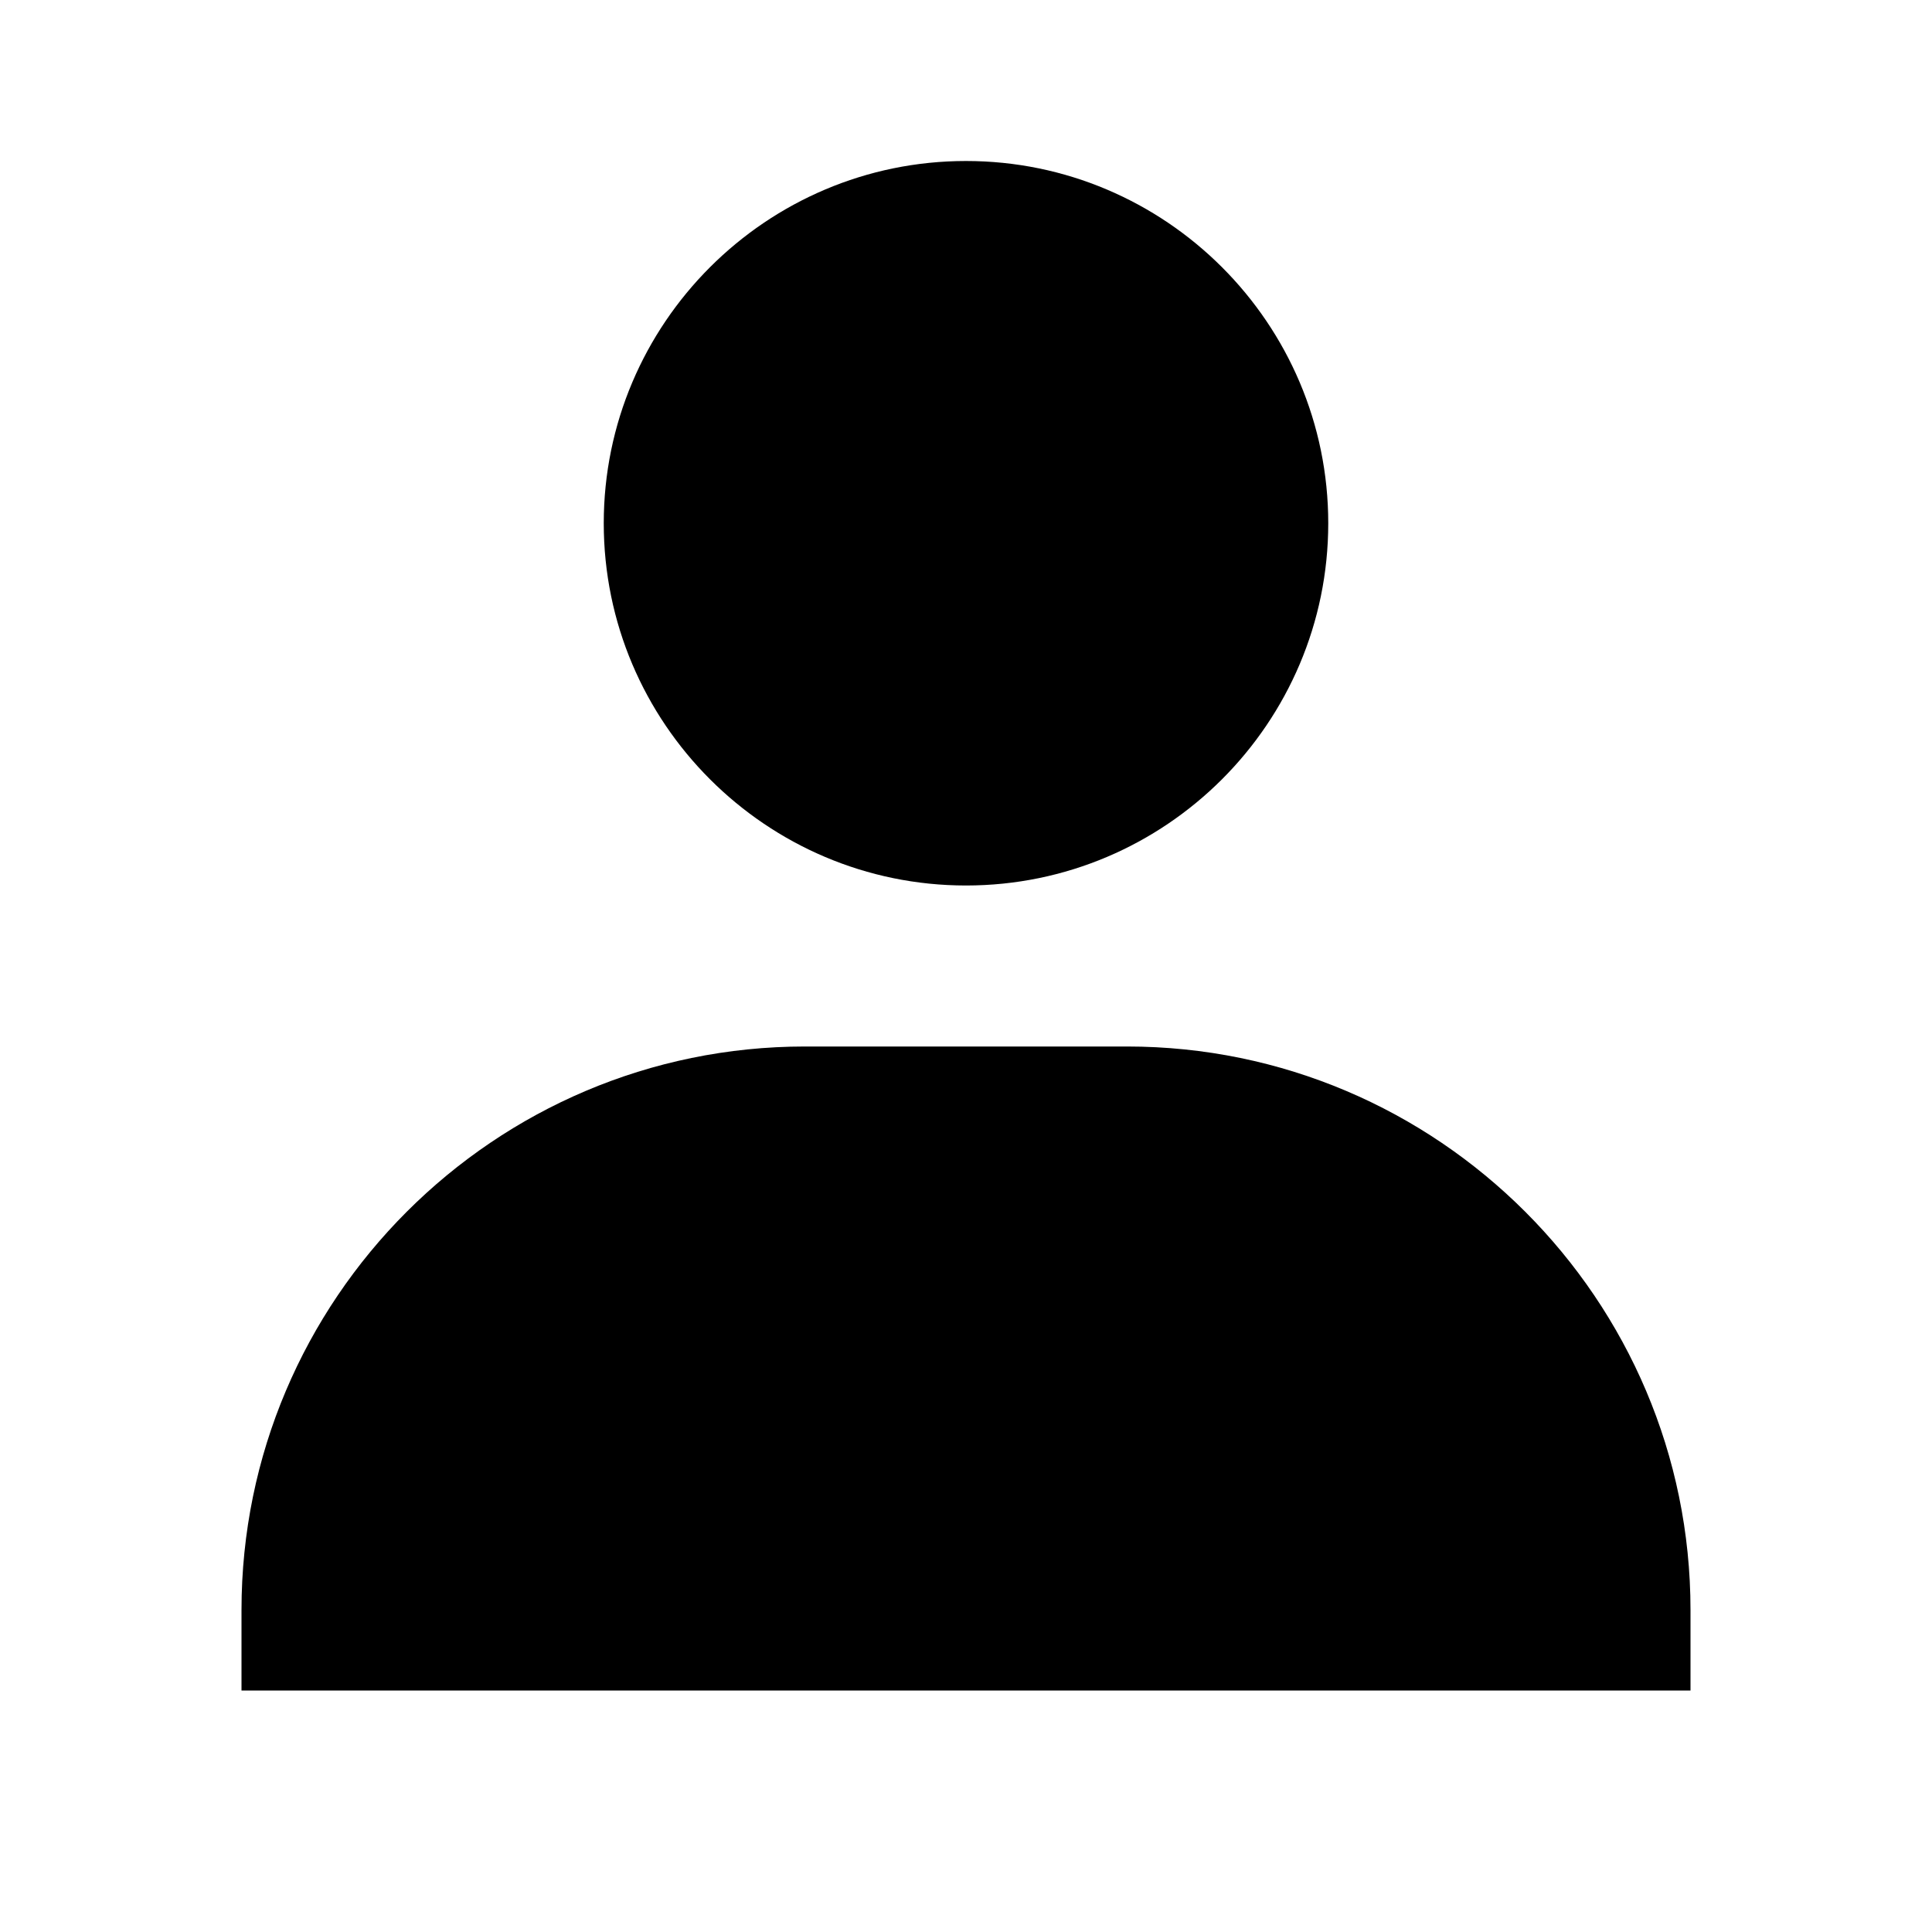
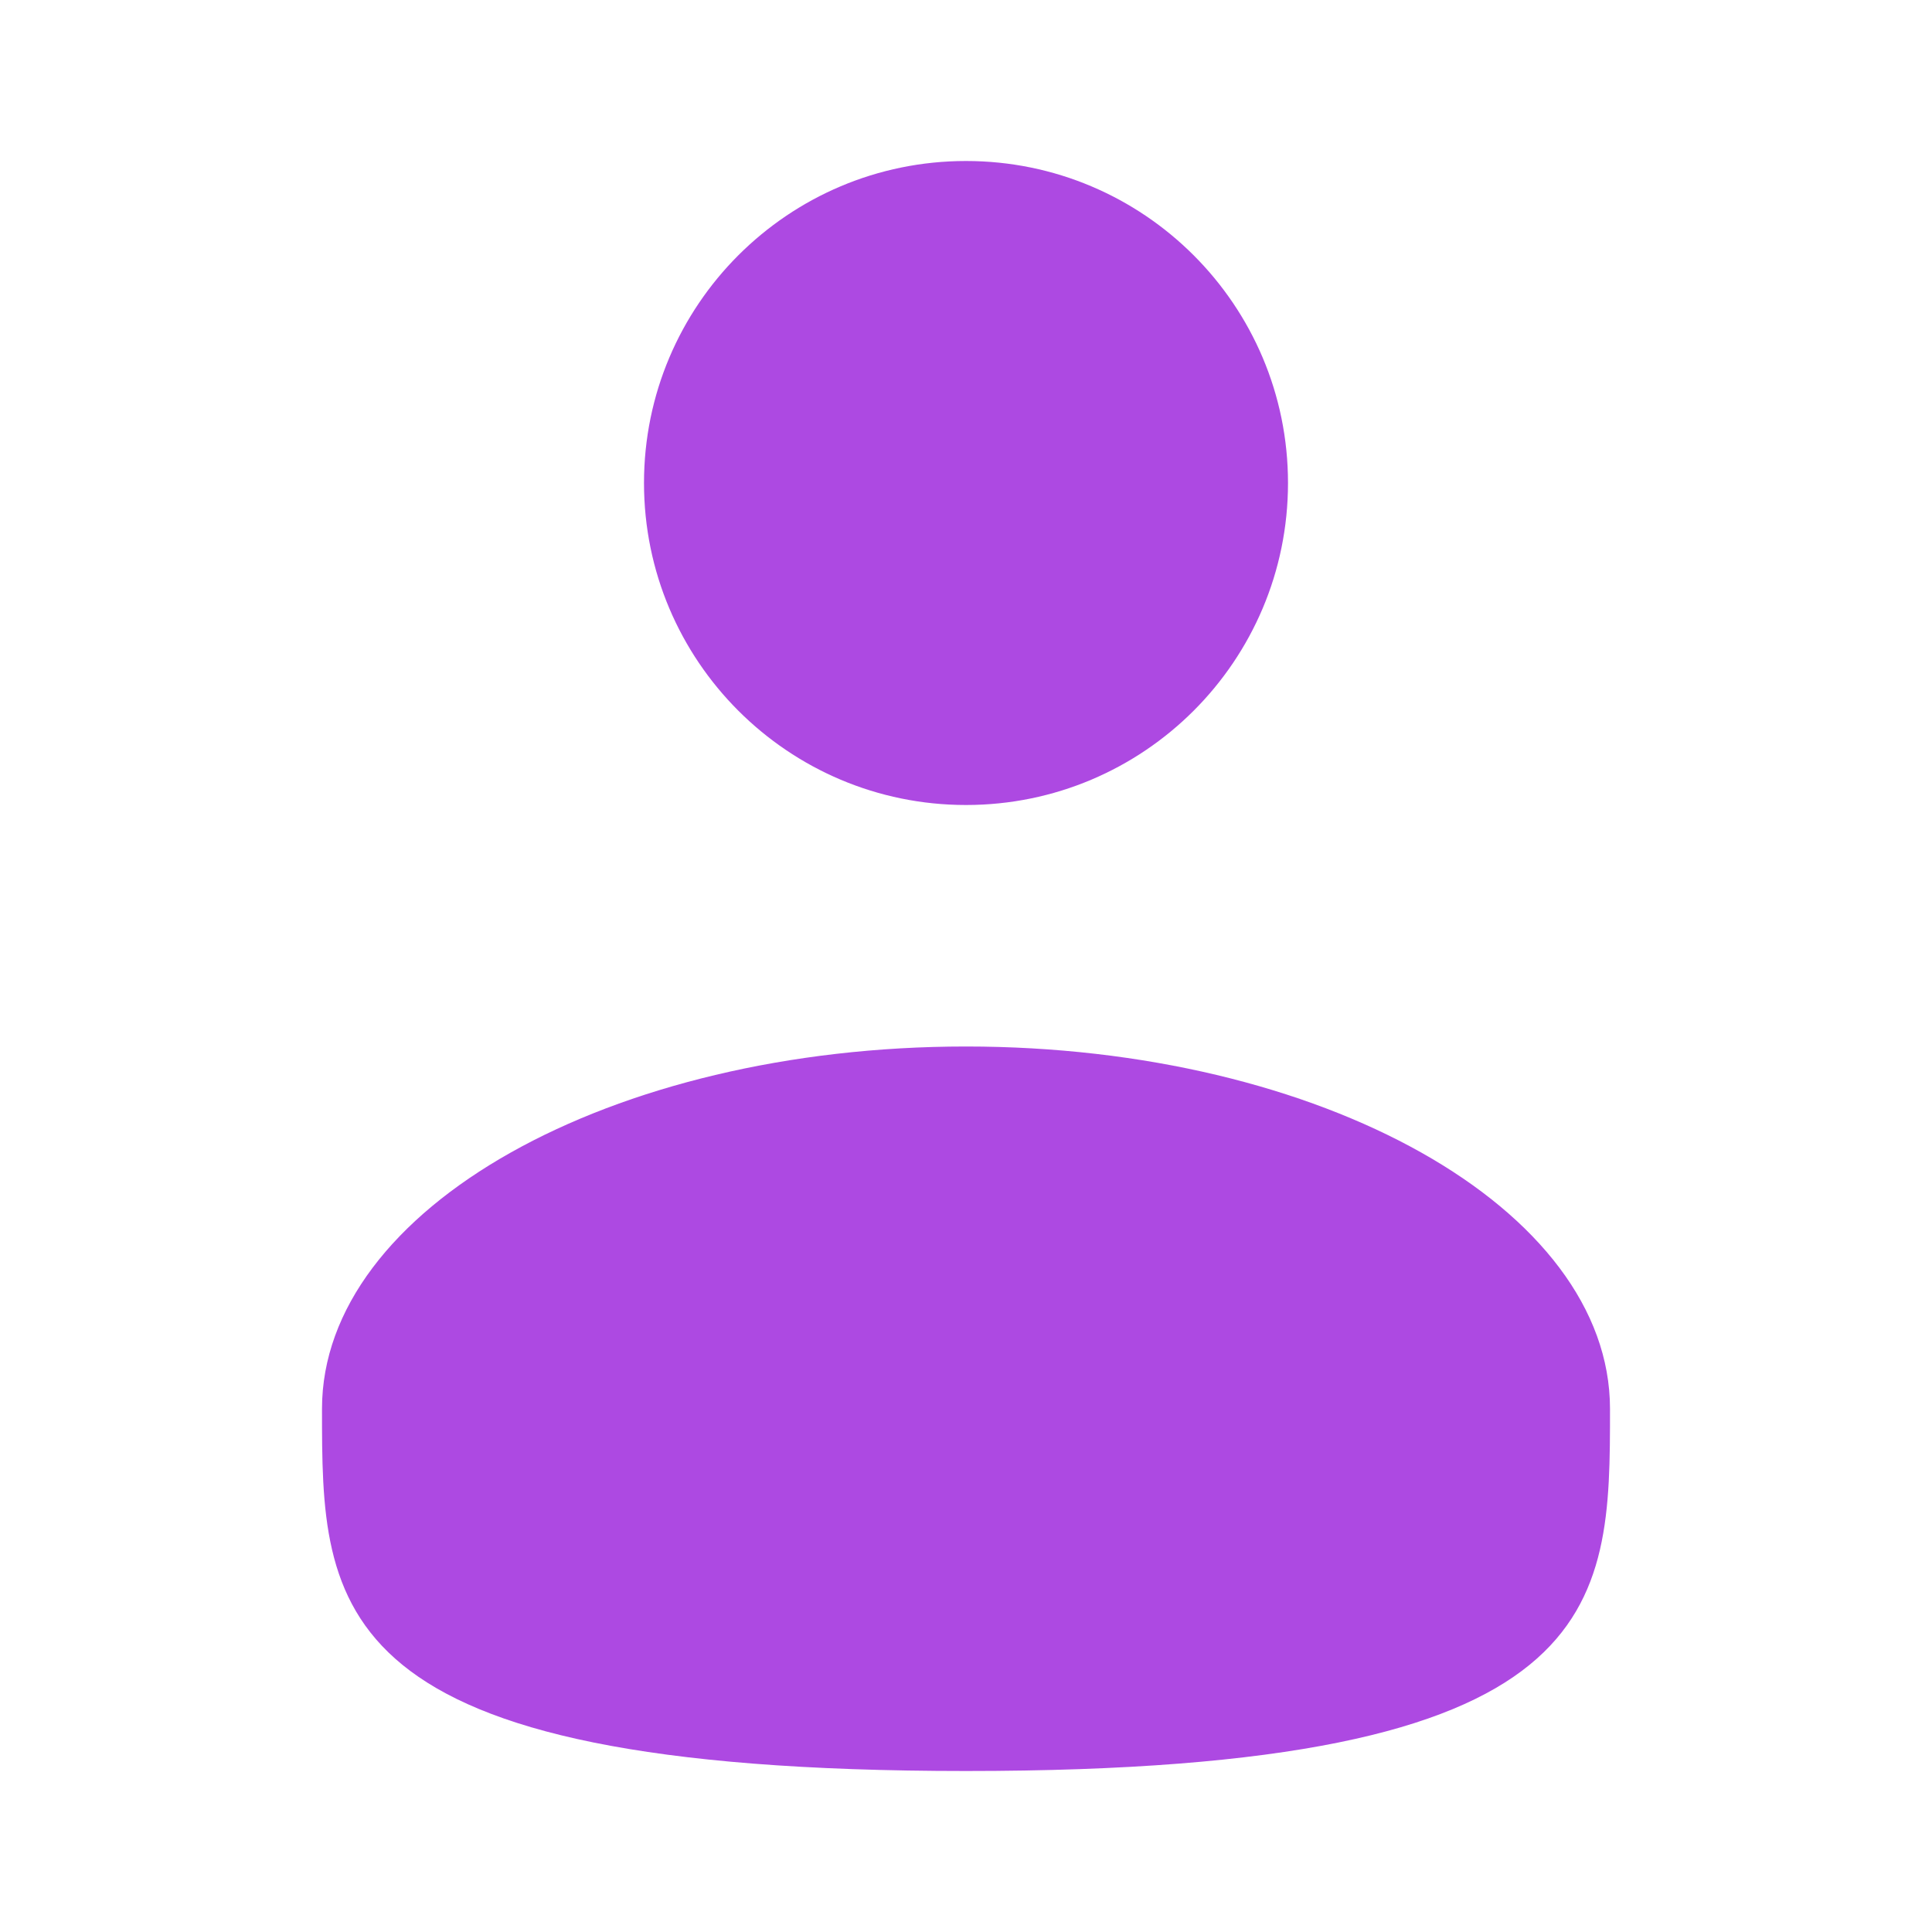
- <svg xmlns="http://www.w3.org/2000/svg" fill="#000000" width="128" height="128" viewBox="0 0 24 24">
-   <path d="M7.5 6.5C7.5 8.981 9.519 11 12 11s4.5-2.019 4.5-4.5S14.481 2 12 2 7.5 4.019 7.5 6.5zM20 21h1v-1c0-3.859-3.141-7-7-7h-4c-3.86 0-7 3.141-7 7v1h17z" />
+ <svg xmlns="http://www.w3.org/2000/svg" width="32" height="32" viewBox="0 0 24 24">
+   <circle cx="12" cy="6" r="4" fill="#ad49e2" />
+   <path fill="#ad49e2" d="M20 17.5c0 2.485 0 4.5-8 4.5s-8-2.015-8-4.5S7.582 13 12 13s8 2.015 8 4.5" />
</svg>
